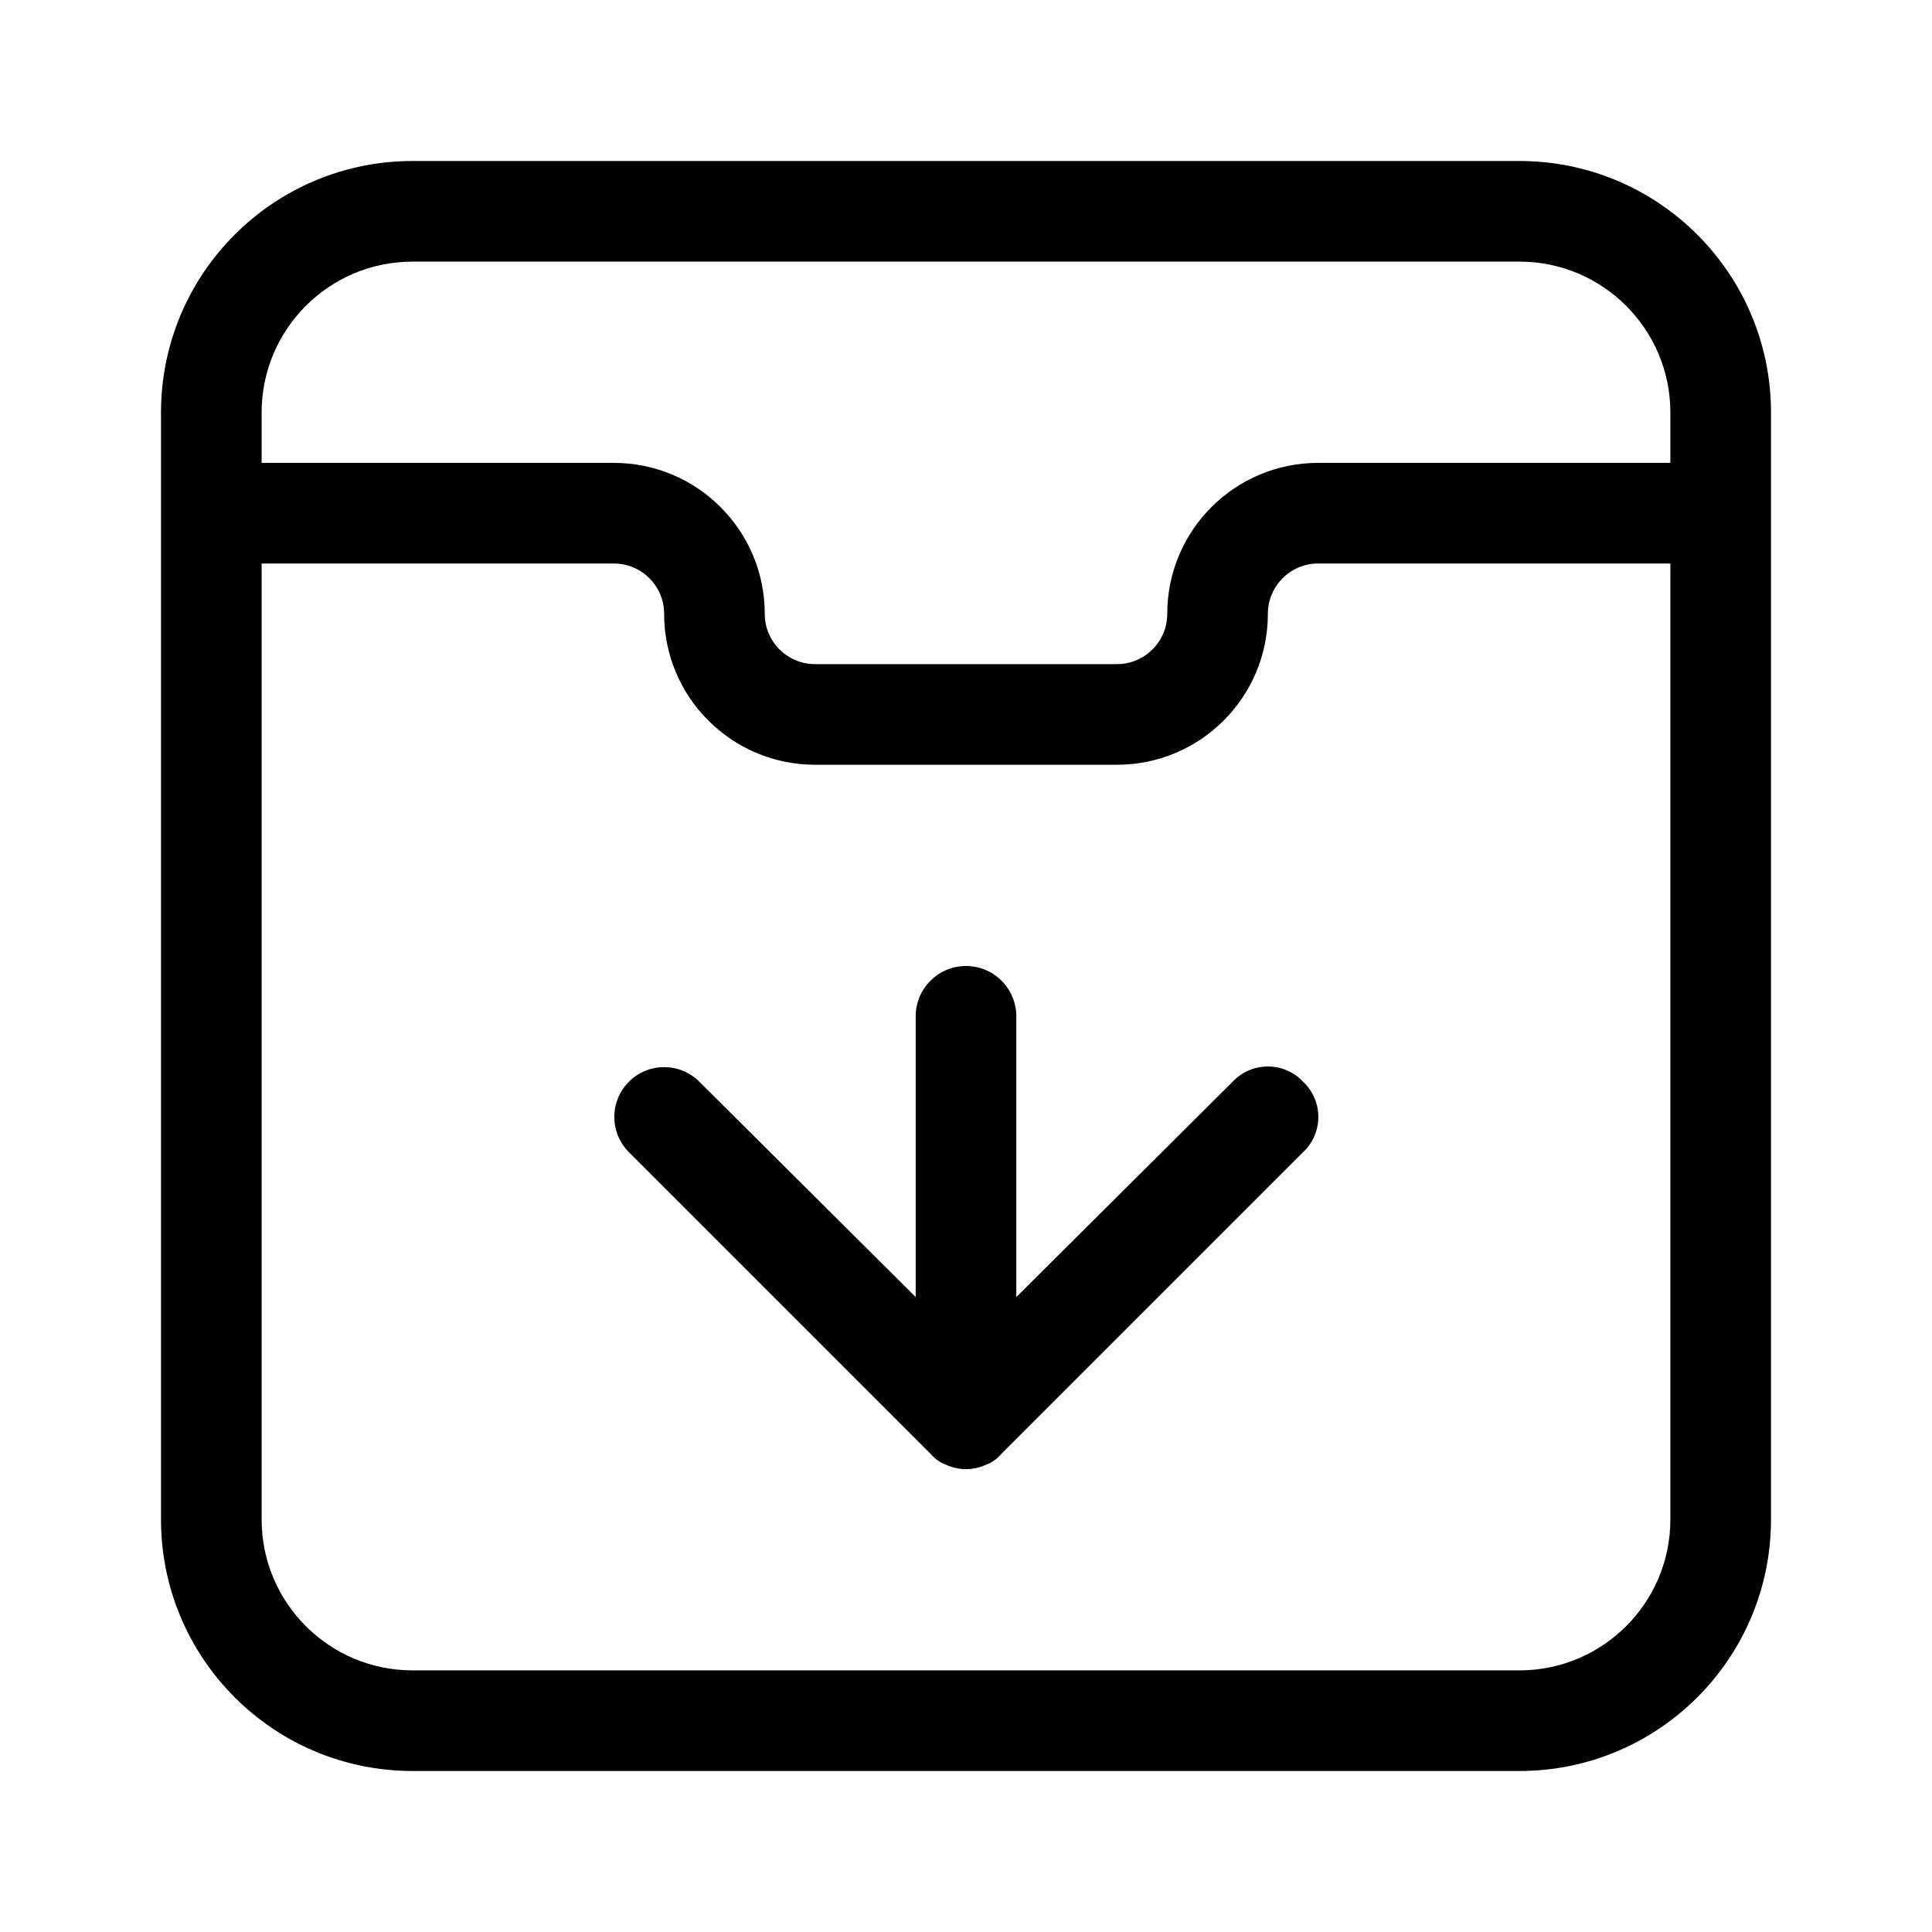
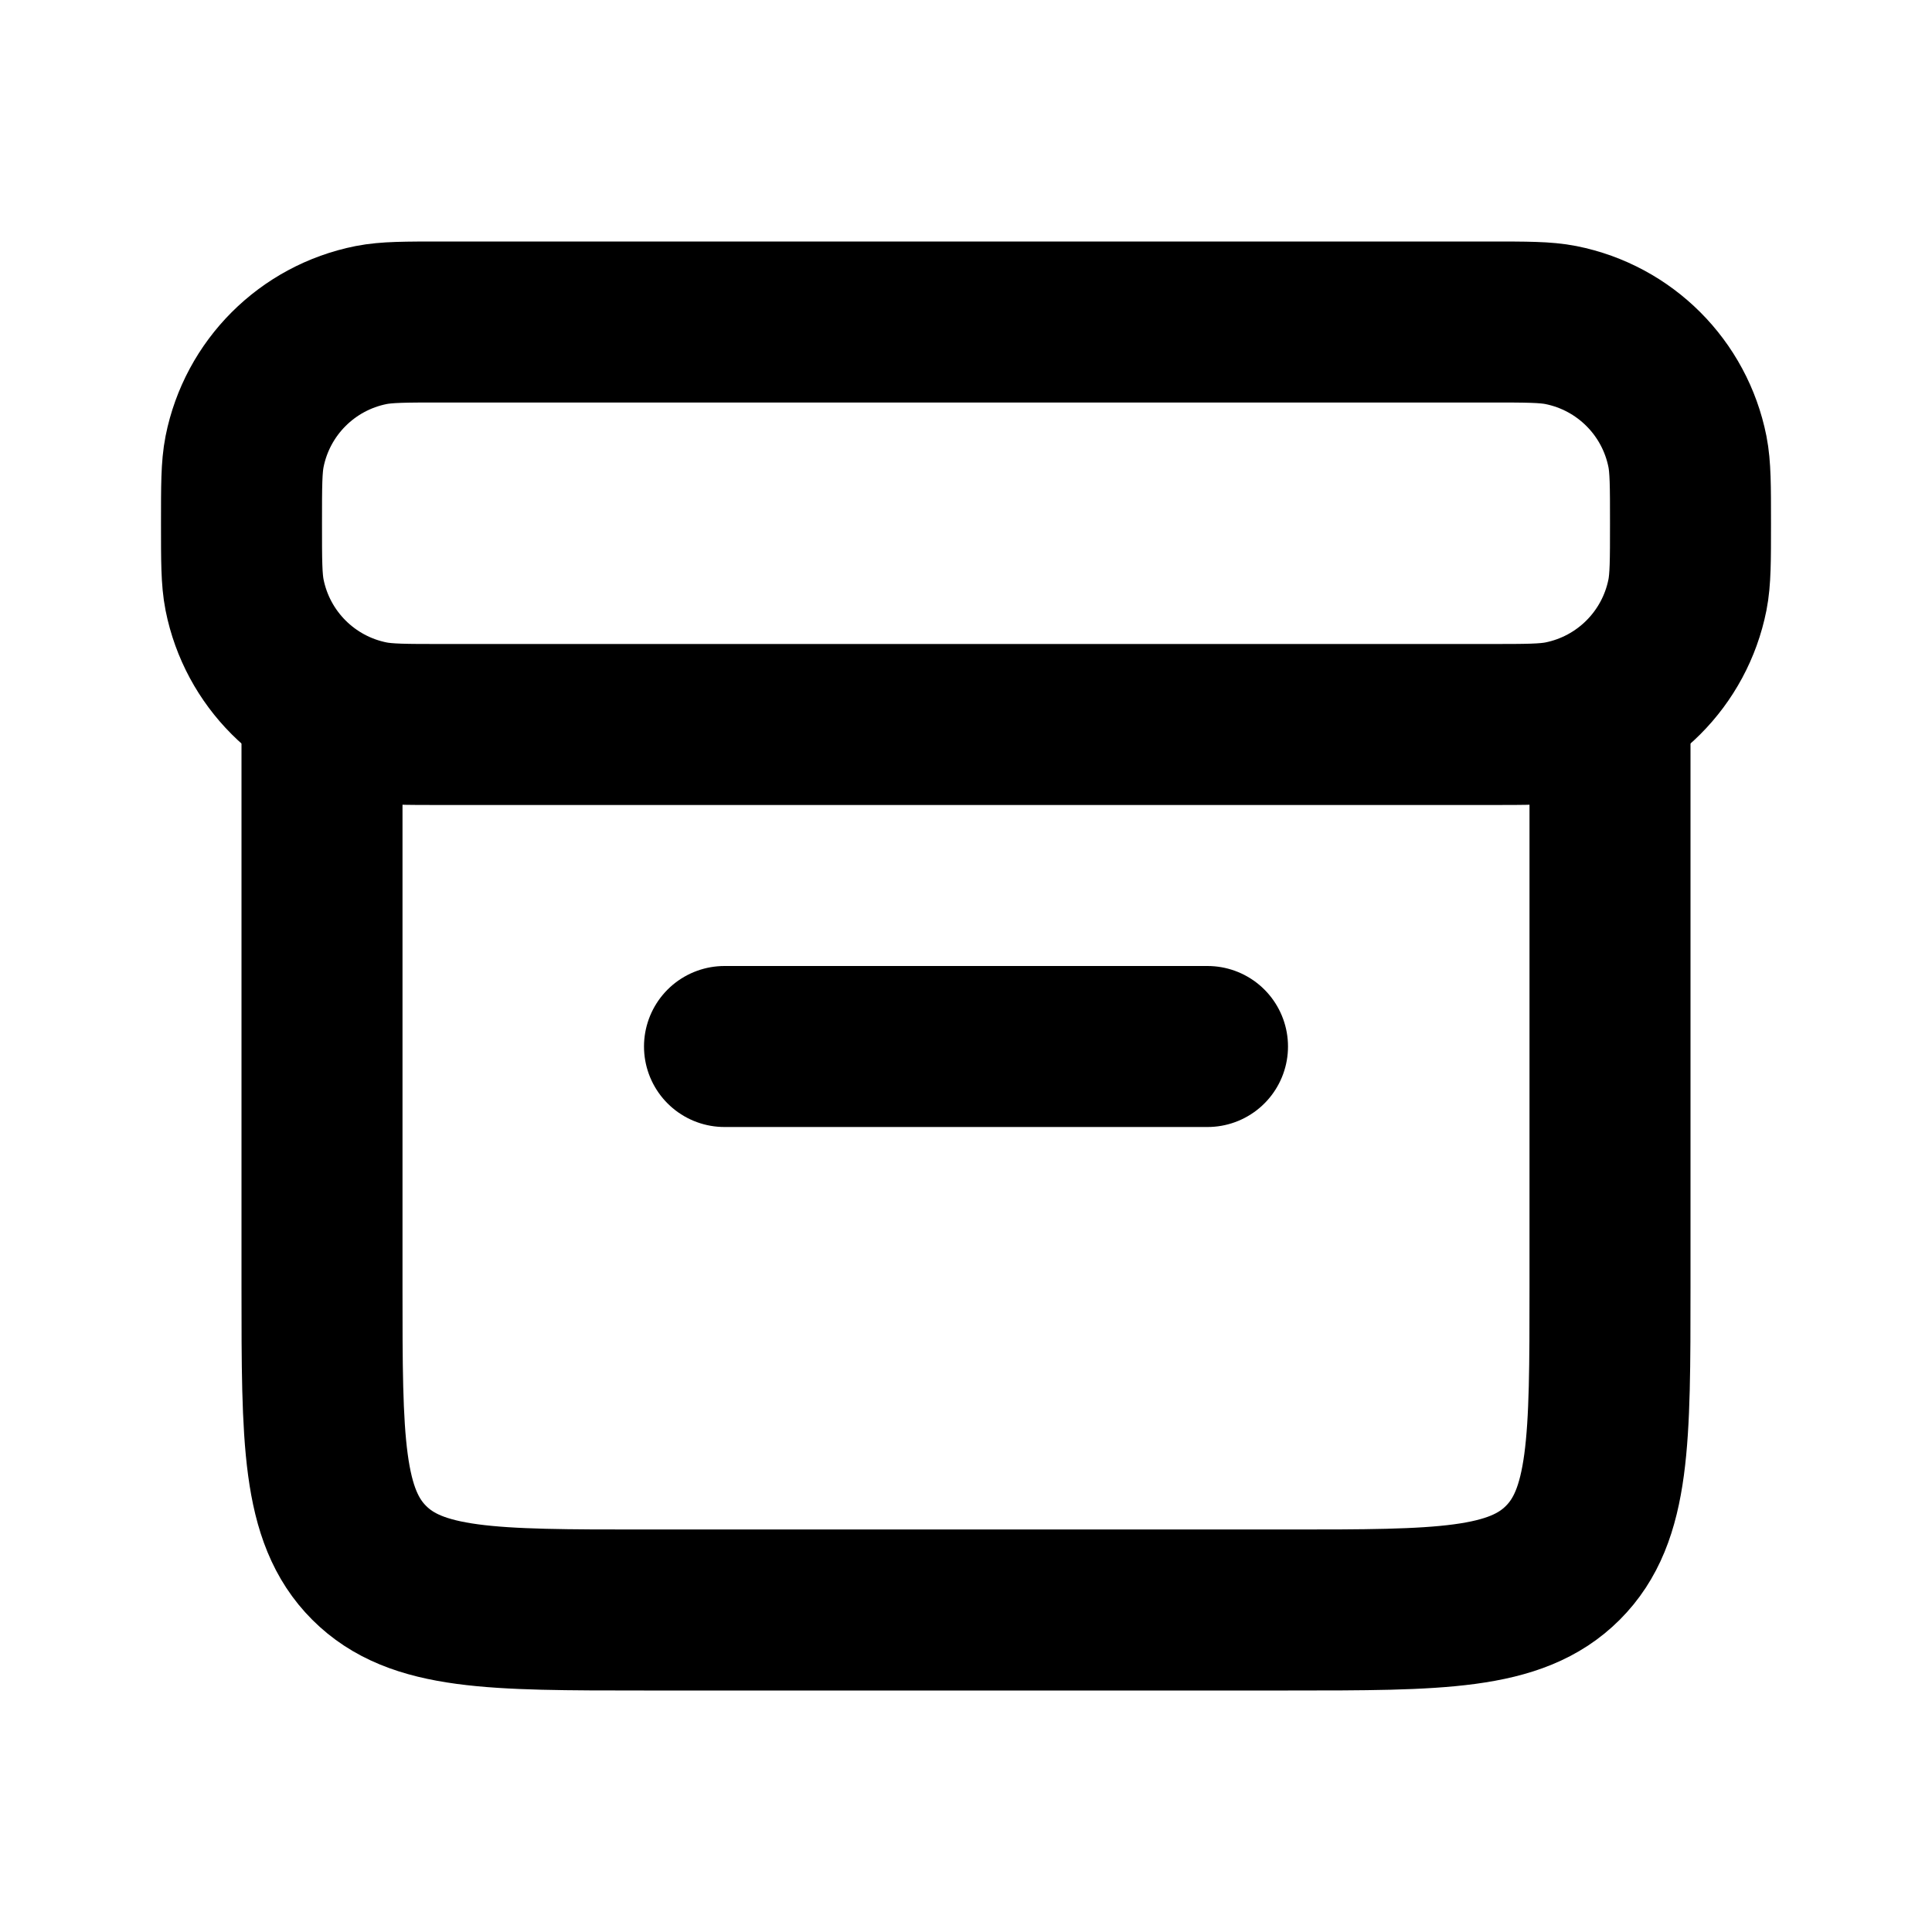
- <svg xmlns="http://www.w3.org/2000/svg" fill="#000000" viewBox="-1.6 -1.6 19.20 19.20">
+ <svg xmlns="http://www.w3.org/2000/svg" viewBox="0 0 24 24" fill="none">
  <g id="SVGRepo_bgCarrier" stroke-width="0" />
  <g id="SVGRepo_tracerCarrier" stroke-linecap="round" stroke-linejoin="round" />
  <g id="SVGRepo_iconCarrier">
-     <g id="Layer_2" data-name="Layer 2">
-       <g id="Layer_1-2" data-name="Layer 1">
-         <path d="M13.5,0H2.5A2.5,2.5,0,0,0,0,2.5v11A2.5,2.5,0,0,0,2.5,16h11A2.5,2.5,0,0,0,16,13.5V2.5A2.5,2.5,0,0,0,13.5,0ZM2.5,1h11A1.5,1.5,0,0,1,15,2.5V3H11.5A1.5,1.5,0,0,0,10,4.5a.5.5,0,0,1-.5.5h-3A.5.5,0,0,1,6,4.5,1.5,1.5,0,0,0,4.5,3H1V2.5A1.5,1.5,0,0,1,2.5,1Zm11,14H2.5A1.5,1.5,0,0,1,1,13.5V4H4.5a.5.5,0,0,1,.5.5A1.5,1.5,0,0,0,6.5,6h3A1.5,1.5,0,0,0,11,4.5a.5.5,0,0,1,.5-.5H15v9.5A1.5,1.5,0,0,1,13.5,15ZM11.35,9.15a.48.48,0,0,1,0,.7l-3,3a.36.36,0,0,1-.16.11.47.47,0,0,1-.38,0,.36.36,0,0,1-.16-.11l-3-3a.49.49,0,0,1,.7-.7L7.5,11.29V8.5a.5.5,0,0,1,1,0v2.79l2.15-2.14A.48.48,0,0,1,11.35,9.15Z" />
-       </g>
-     </g>
+     <path d="M9 13H15" stroke="#000000" stroke-width="2" stroke-linecap="round" stroke-linejoin="round" />
+     <path d="M3 6.5C3 6.035 3 5.803 3.038 5.61C3.196 4.816 3.816 4.196 4.61 4.038C4.803 4 5.035 4 5.5 4H12H18.5C18.965 4 19.197 4 19.39 4.038C20.184 4.196 20.804 4.816 20.962 5.61C21 5.803 21 6.035 21 6.5V6.5V6.5C21 6.965 21 7.197 20.962 7.39C20.804 8.184 20.184 8.804 19.39 8.962C19.197 9 18.965 9 18.5 9H12H5.5C5.035 9 4.803 9 4.61 8.962C3.816 8.804 3.196 8.184 3.038 7.39C3 7.197 3 6.965 3 6.5V6.5V6.5Z" stroke="#000000" stroke-width="2" stroke-linejoin="round" />
+     <path d="M4 9V16C4 17.886 4 18.828 4.586 19.414C5.172 20 6.114 20 8 20H9H15H16C17.886 20 18.828 20 19.414 19.414C20 18.828 20 17.886 20 16V9" stroke="#000000" stroke-width="2" stroke-linecap="round" stroke-linejoin="round" />
  </g>
</svg>
